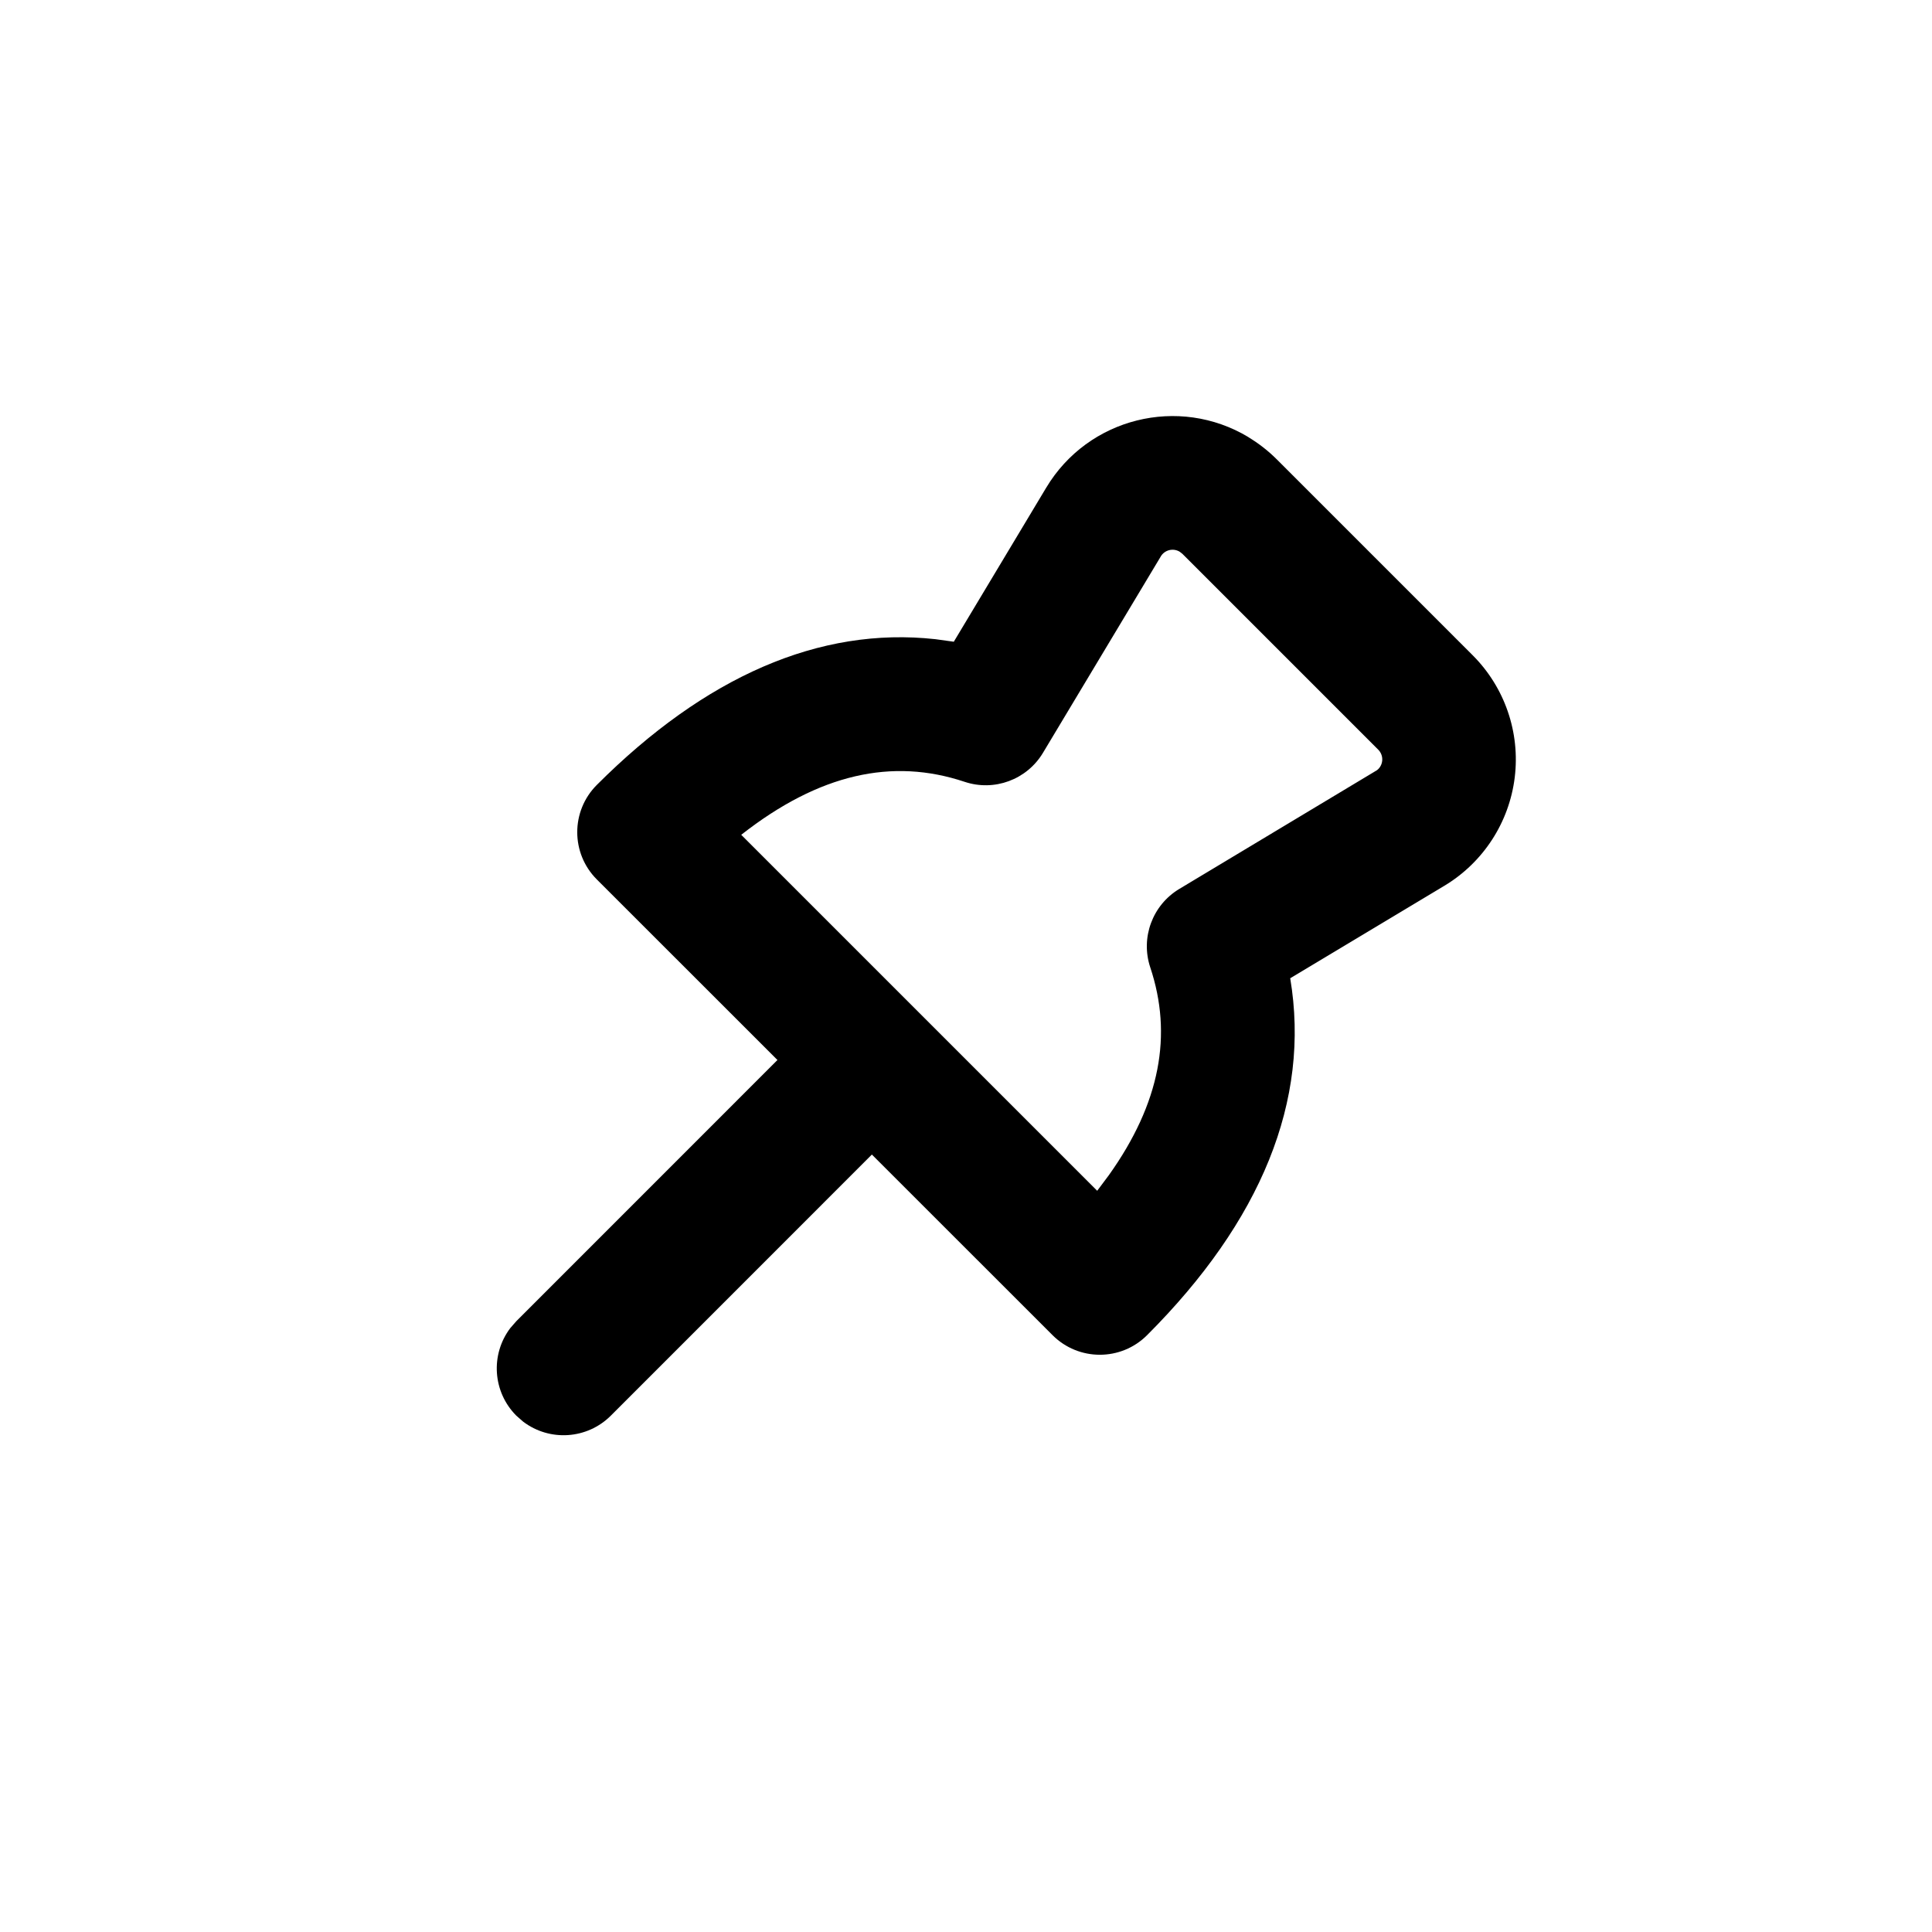
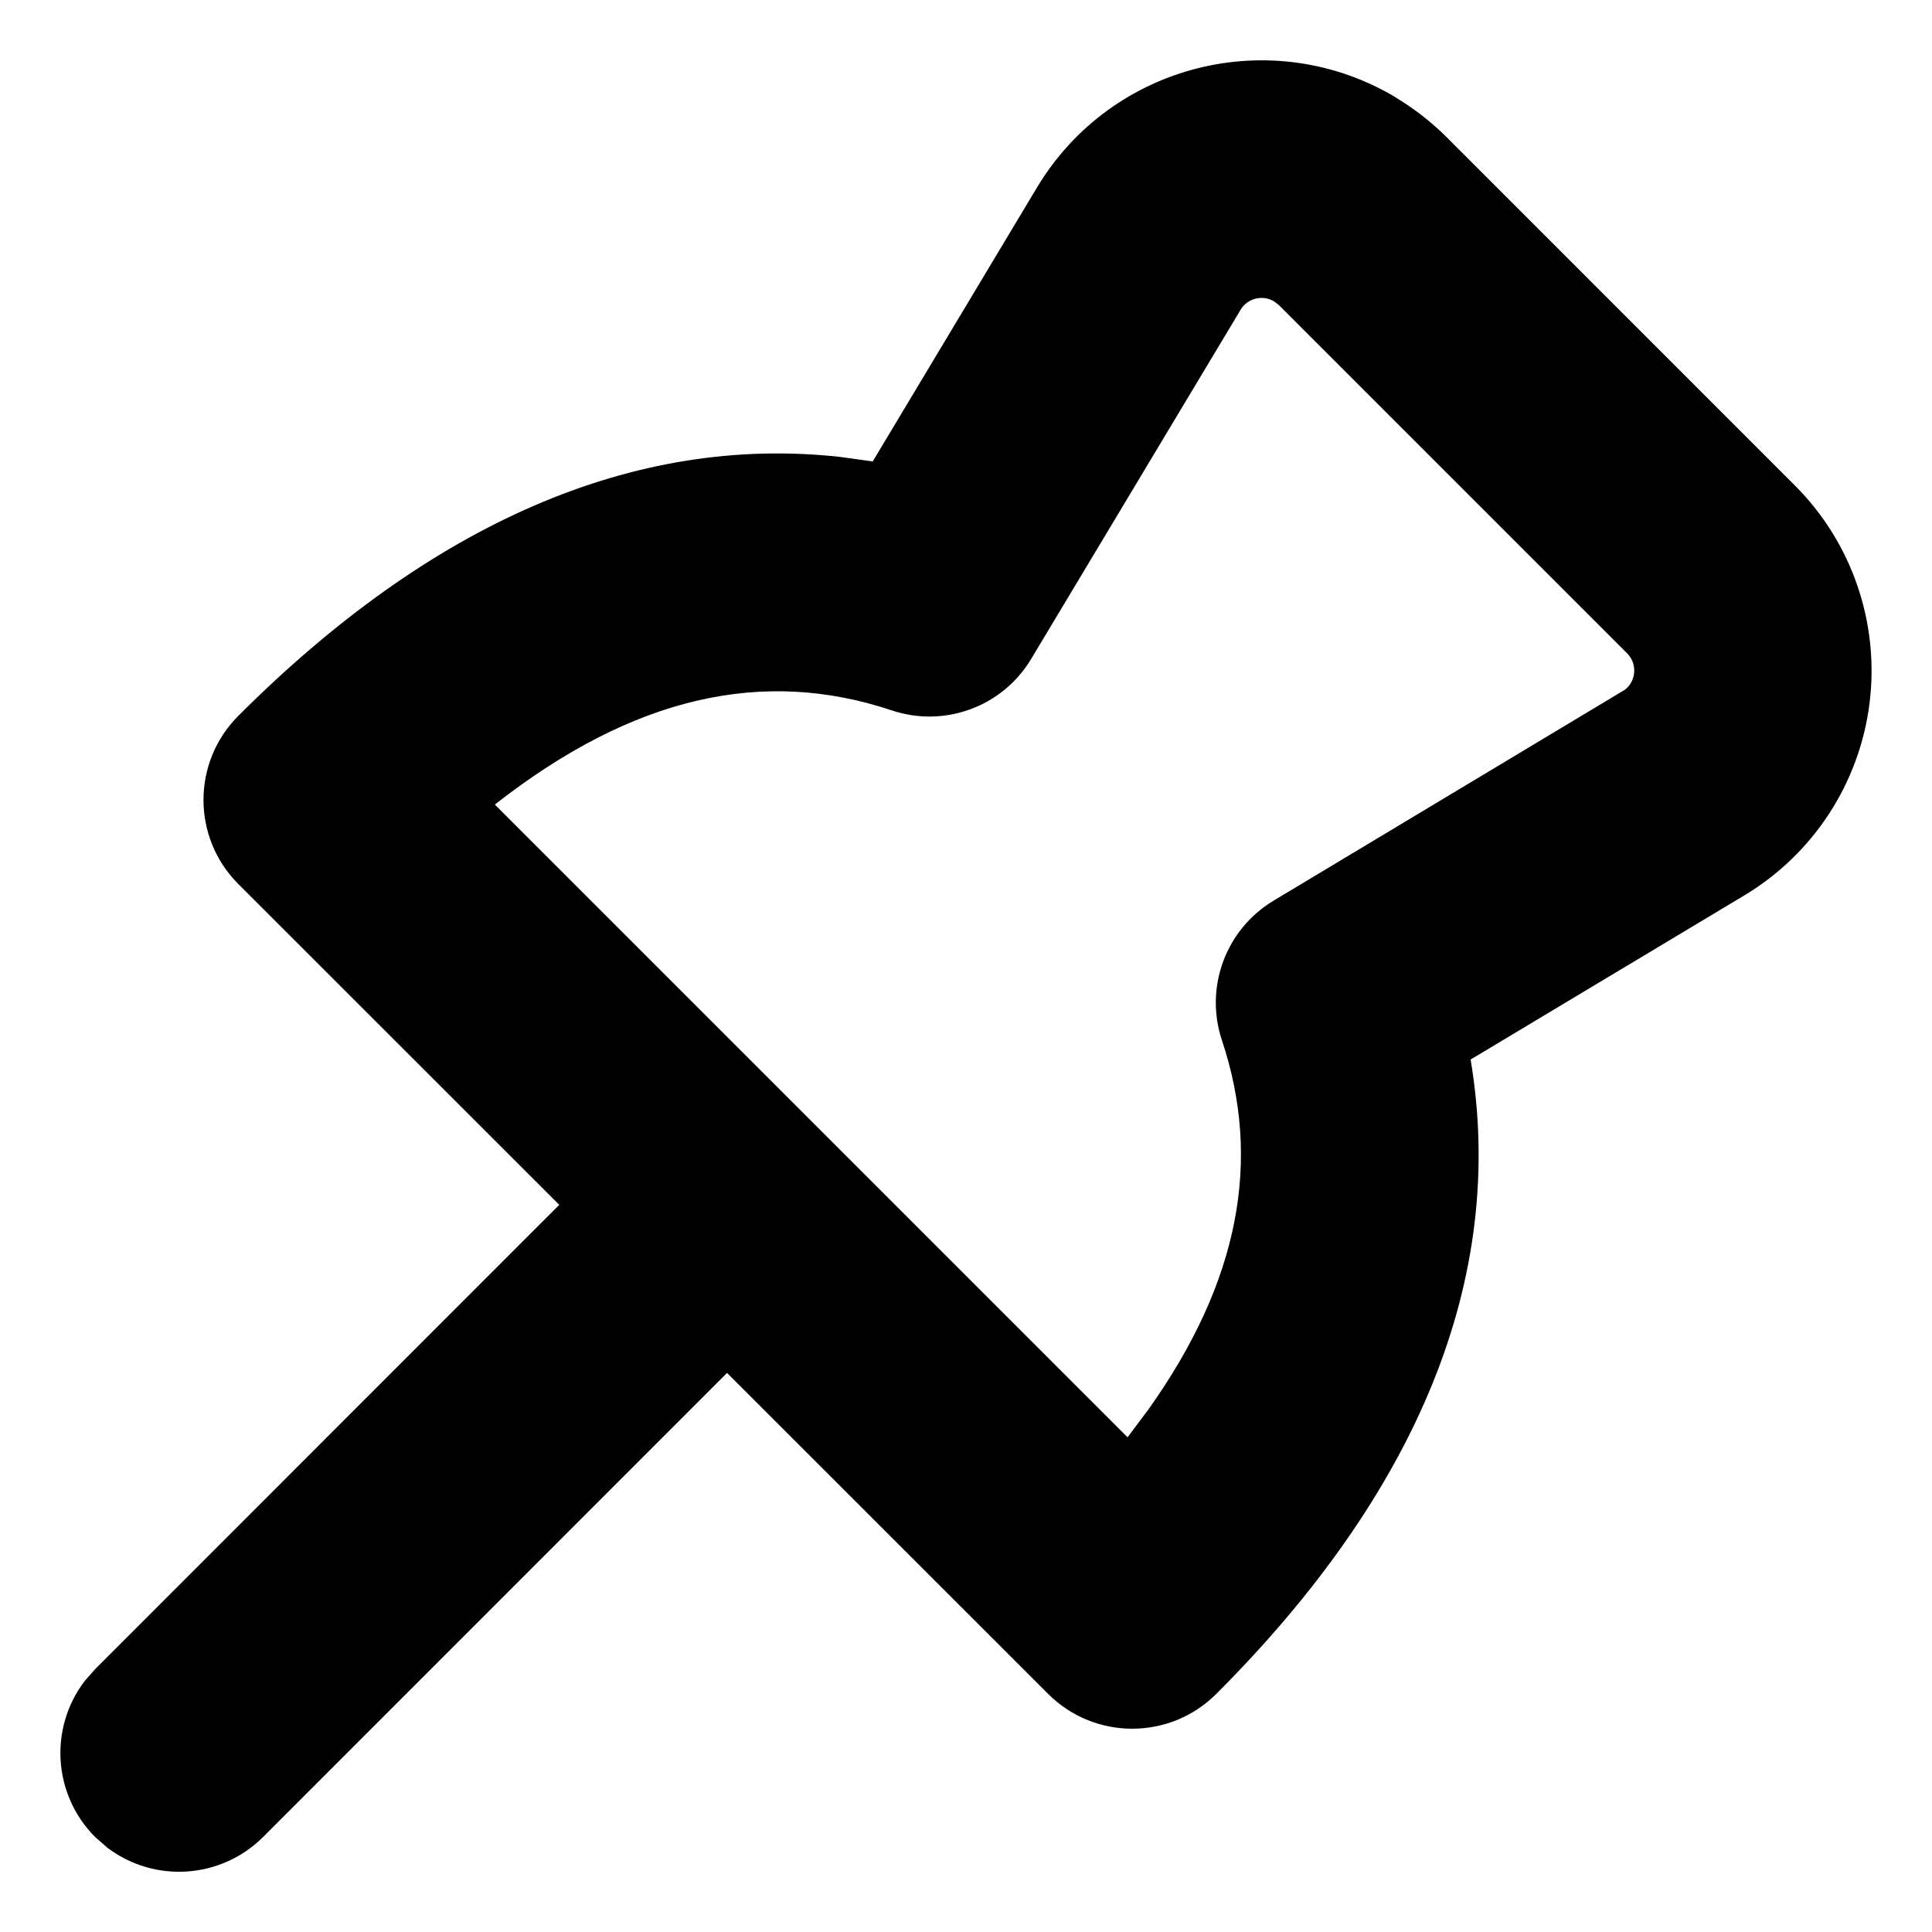
<svg xmlns="http://www.w3.org/2000/svg" width="32" height="32">
-   <path d="M20.677 7.241c.171.103.329.226.47.367l3.245 3.245a2.441 2.441 0 0 1-.47 3.819l-2.552 1.531c.34 2.027-.485 4.026-2.371 5.912a1.107 1.107 0 0 1-1.565 0l-2.993-2.992-4.324 4.325a1.108 1.108 0 0 1-1.452.099l-.113-.099a1.108 1.108 0 0 1-.099-1.452l.099-.113 4.325-4.326-2.992-2.991a1.107 1.107 0 0 1 0-1.565c1.792-1.792 3.686-2.626 5.609-2.414l.304.042 1.531-2.552a2.44 2.44 0 0 1 3.349-.837zm-1.451 1.976-1.951 3.252a1.105 1.105 0 0 1-1.299.48c-1.197-.399-2.406-.135-3.699.878l5.896 5.896.193-.258c.853-1.197 1.058-2.325.686-3.442a1.108 1.108 0 0 1 .48-1.299l3.275-1.967.021-.018a.228.228 0 0 0 0-.322l-3.245-3.245-.044-.034a.228.228 0 0 0-.313.078z" />
+   <path d="M23.126 1.62q.458.277.836.653l5.767 5.768a4.34 4.34 0 0 1-.835 6.788l-4.536 2.72c.604 3.603-.862 7.156-4.214 10.509a1.97 1.97 0 0 1-2.782 0l-5.32-5.318-7.685 7.687a1.97 1.97 0 0 1-2.58.176l-.201-.176a1.97 1.97 0 0 1-.176-2.581l.176-.2 7.687-7.69-5.318-5.316a1.97 1.97 0 0 1 0-2.781c3.185-3.186 6.551-4.668 9.97-4.291l.54.075 2.72-4.536a4.337 4.337 0 0 1 5.953-1.488zm-2.579 3.513-3.467 5.78a1.964 1.964 0 0 1-2.31.853c-2.127-.71-4.275-.24-6.574 1.56l10.48 10.48.343-.458c1.516-2.128 1.88-4.133 1.22-6.118a1.97 1.97 0 0 1 .852-2.31l5.821-3.495.038-.032a.405.405 0 0 0 0-.572l-5.768-5.768-.078-.06a.405.405 0 0 0-.557.138z" />
</svg>
